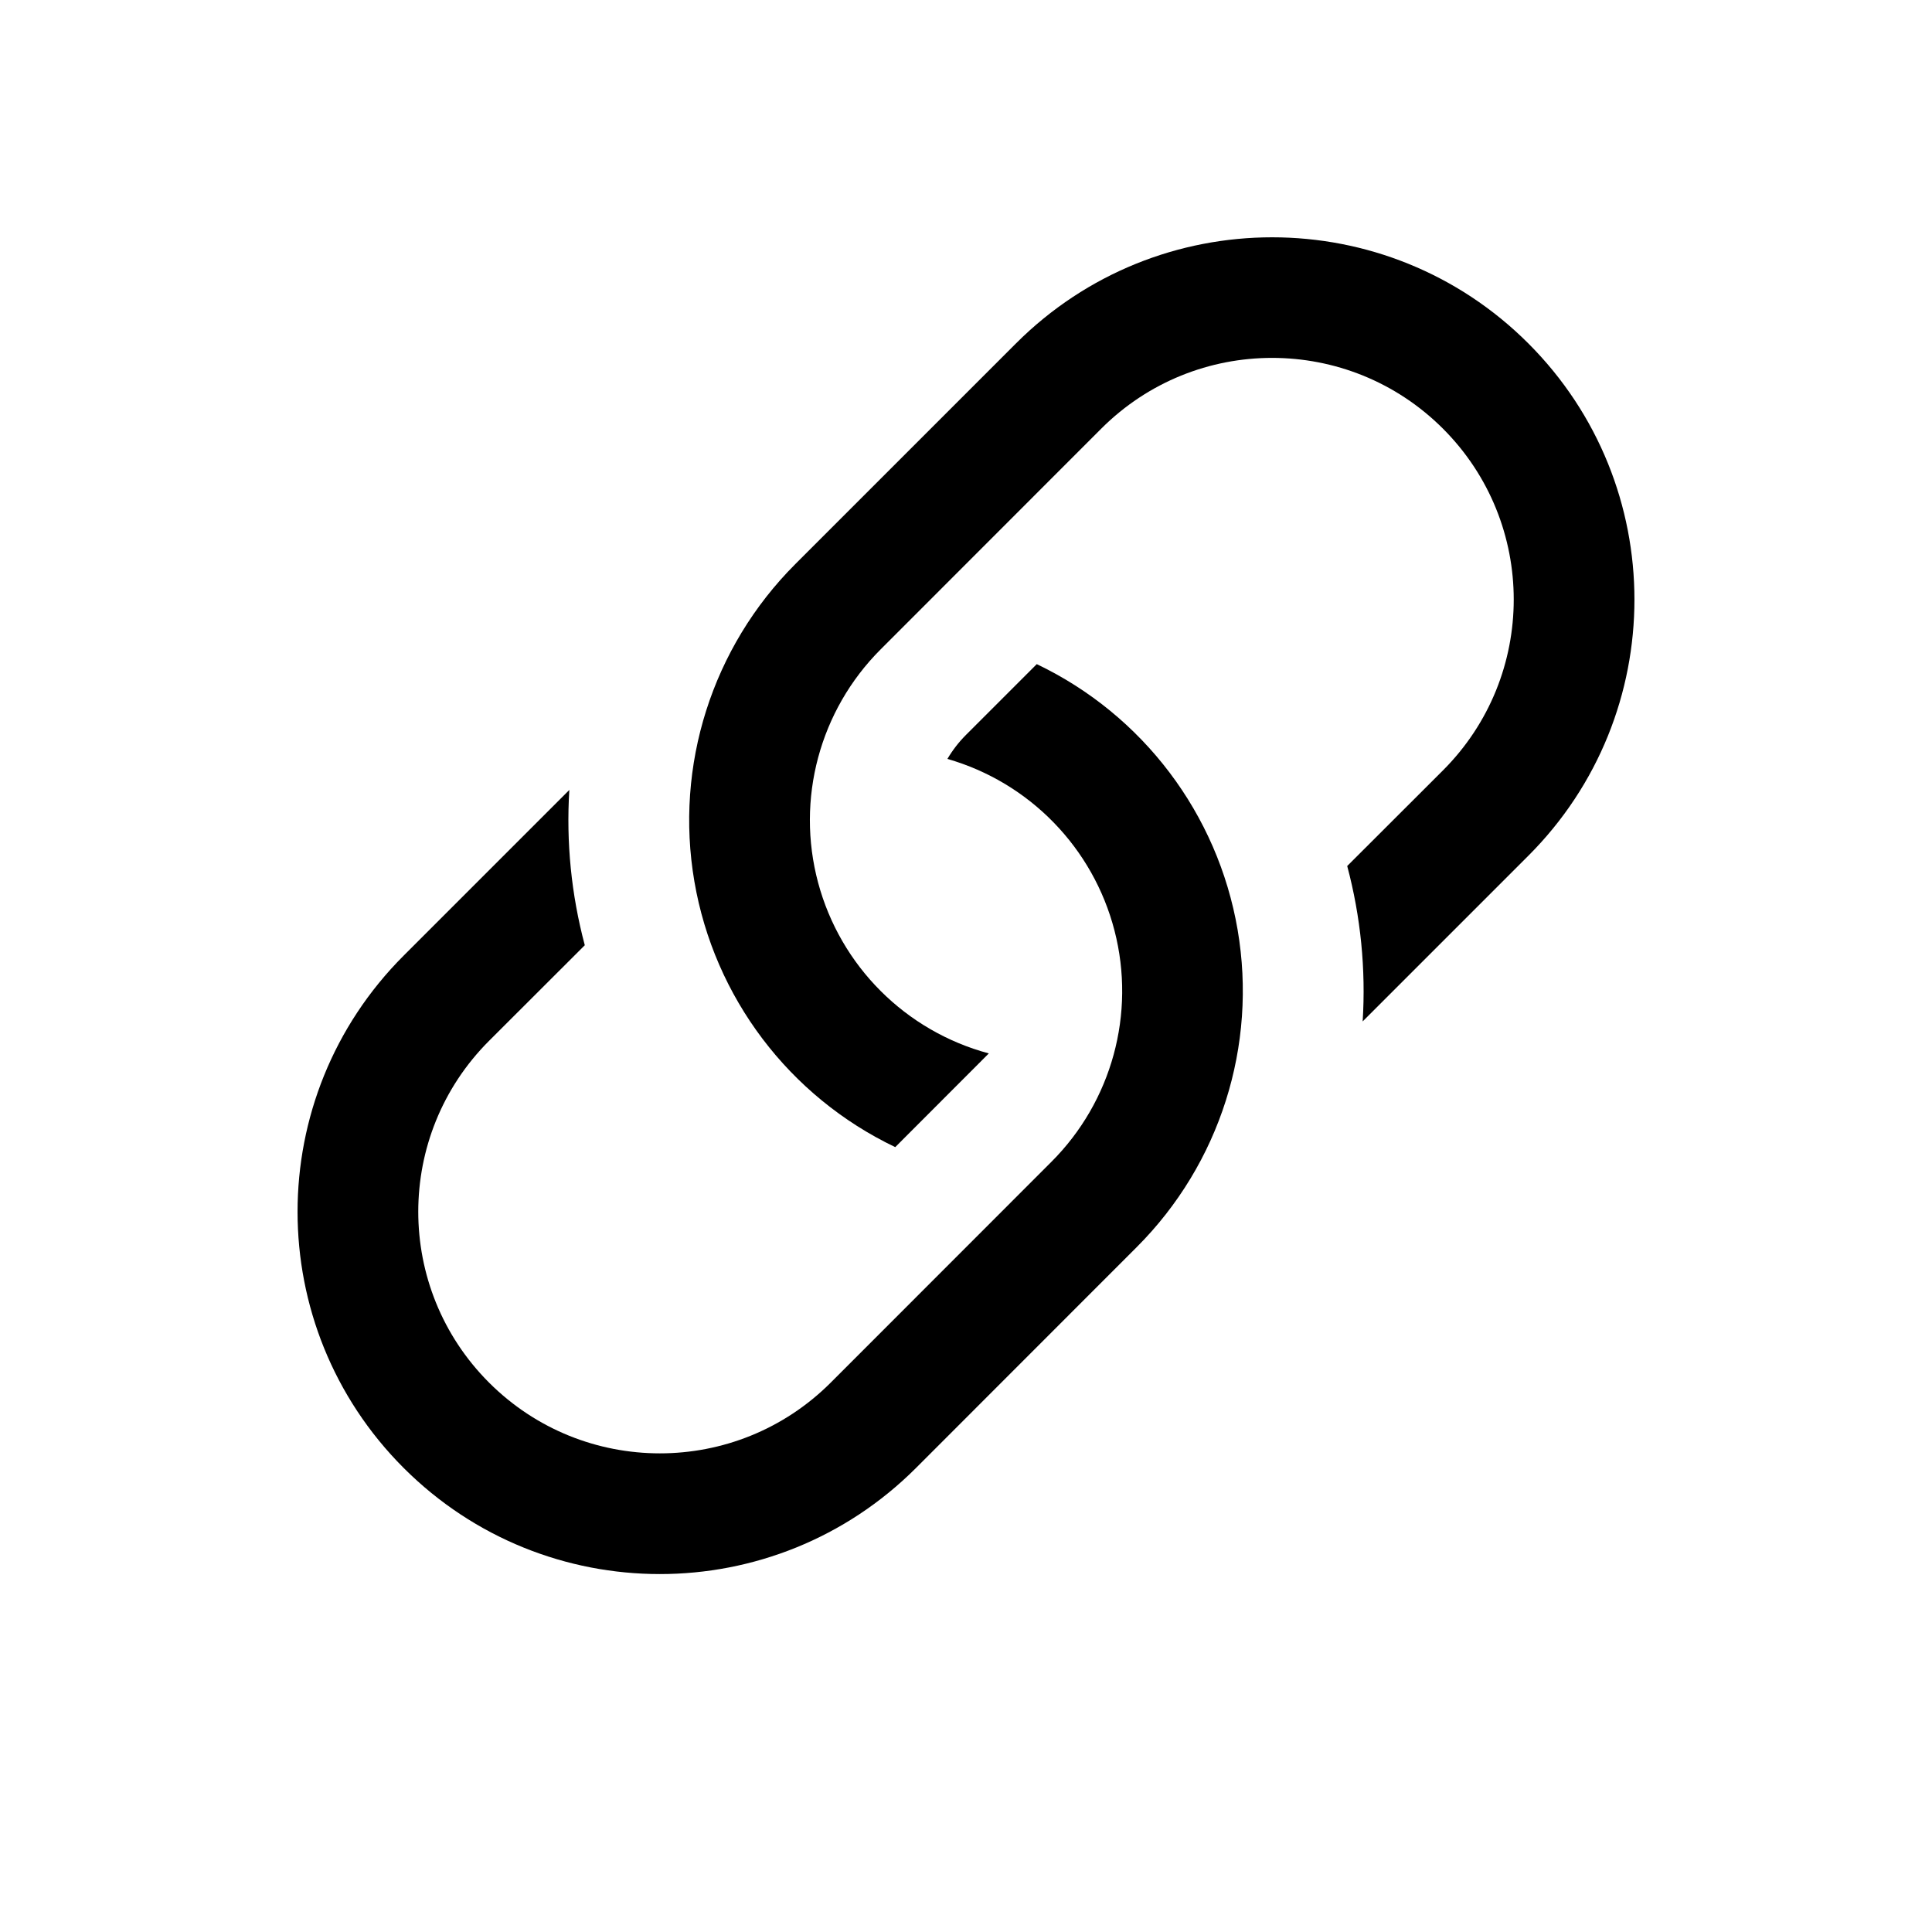
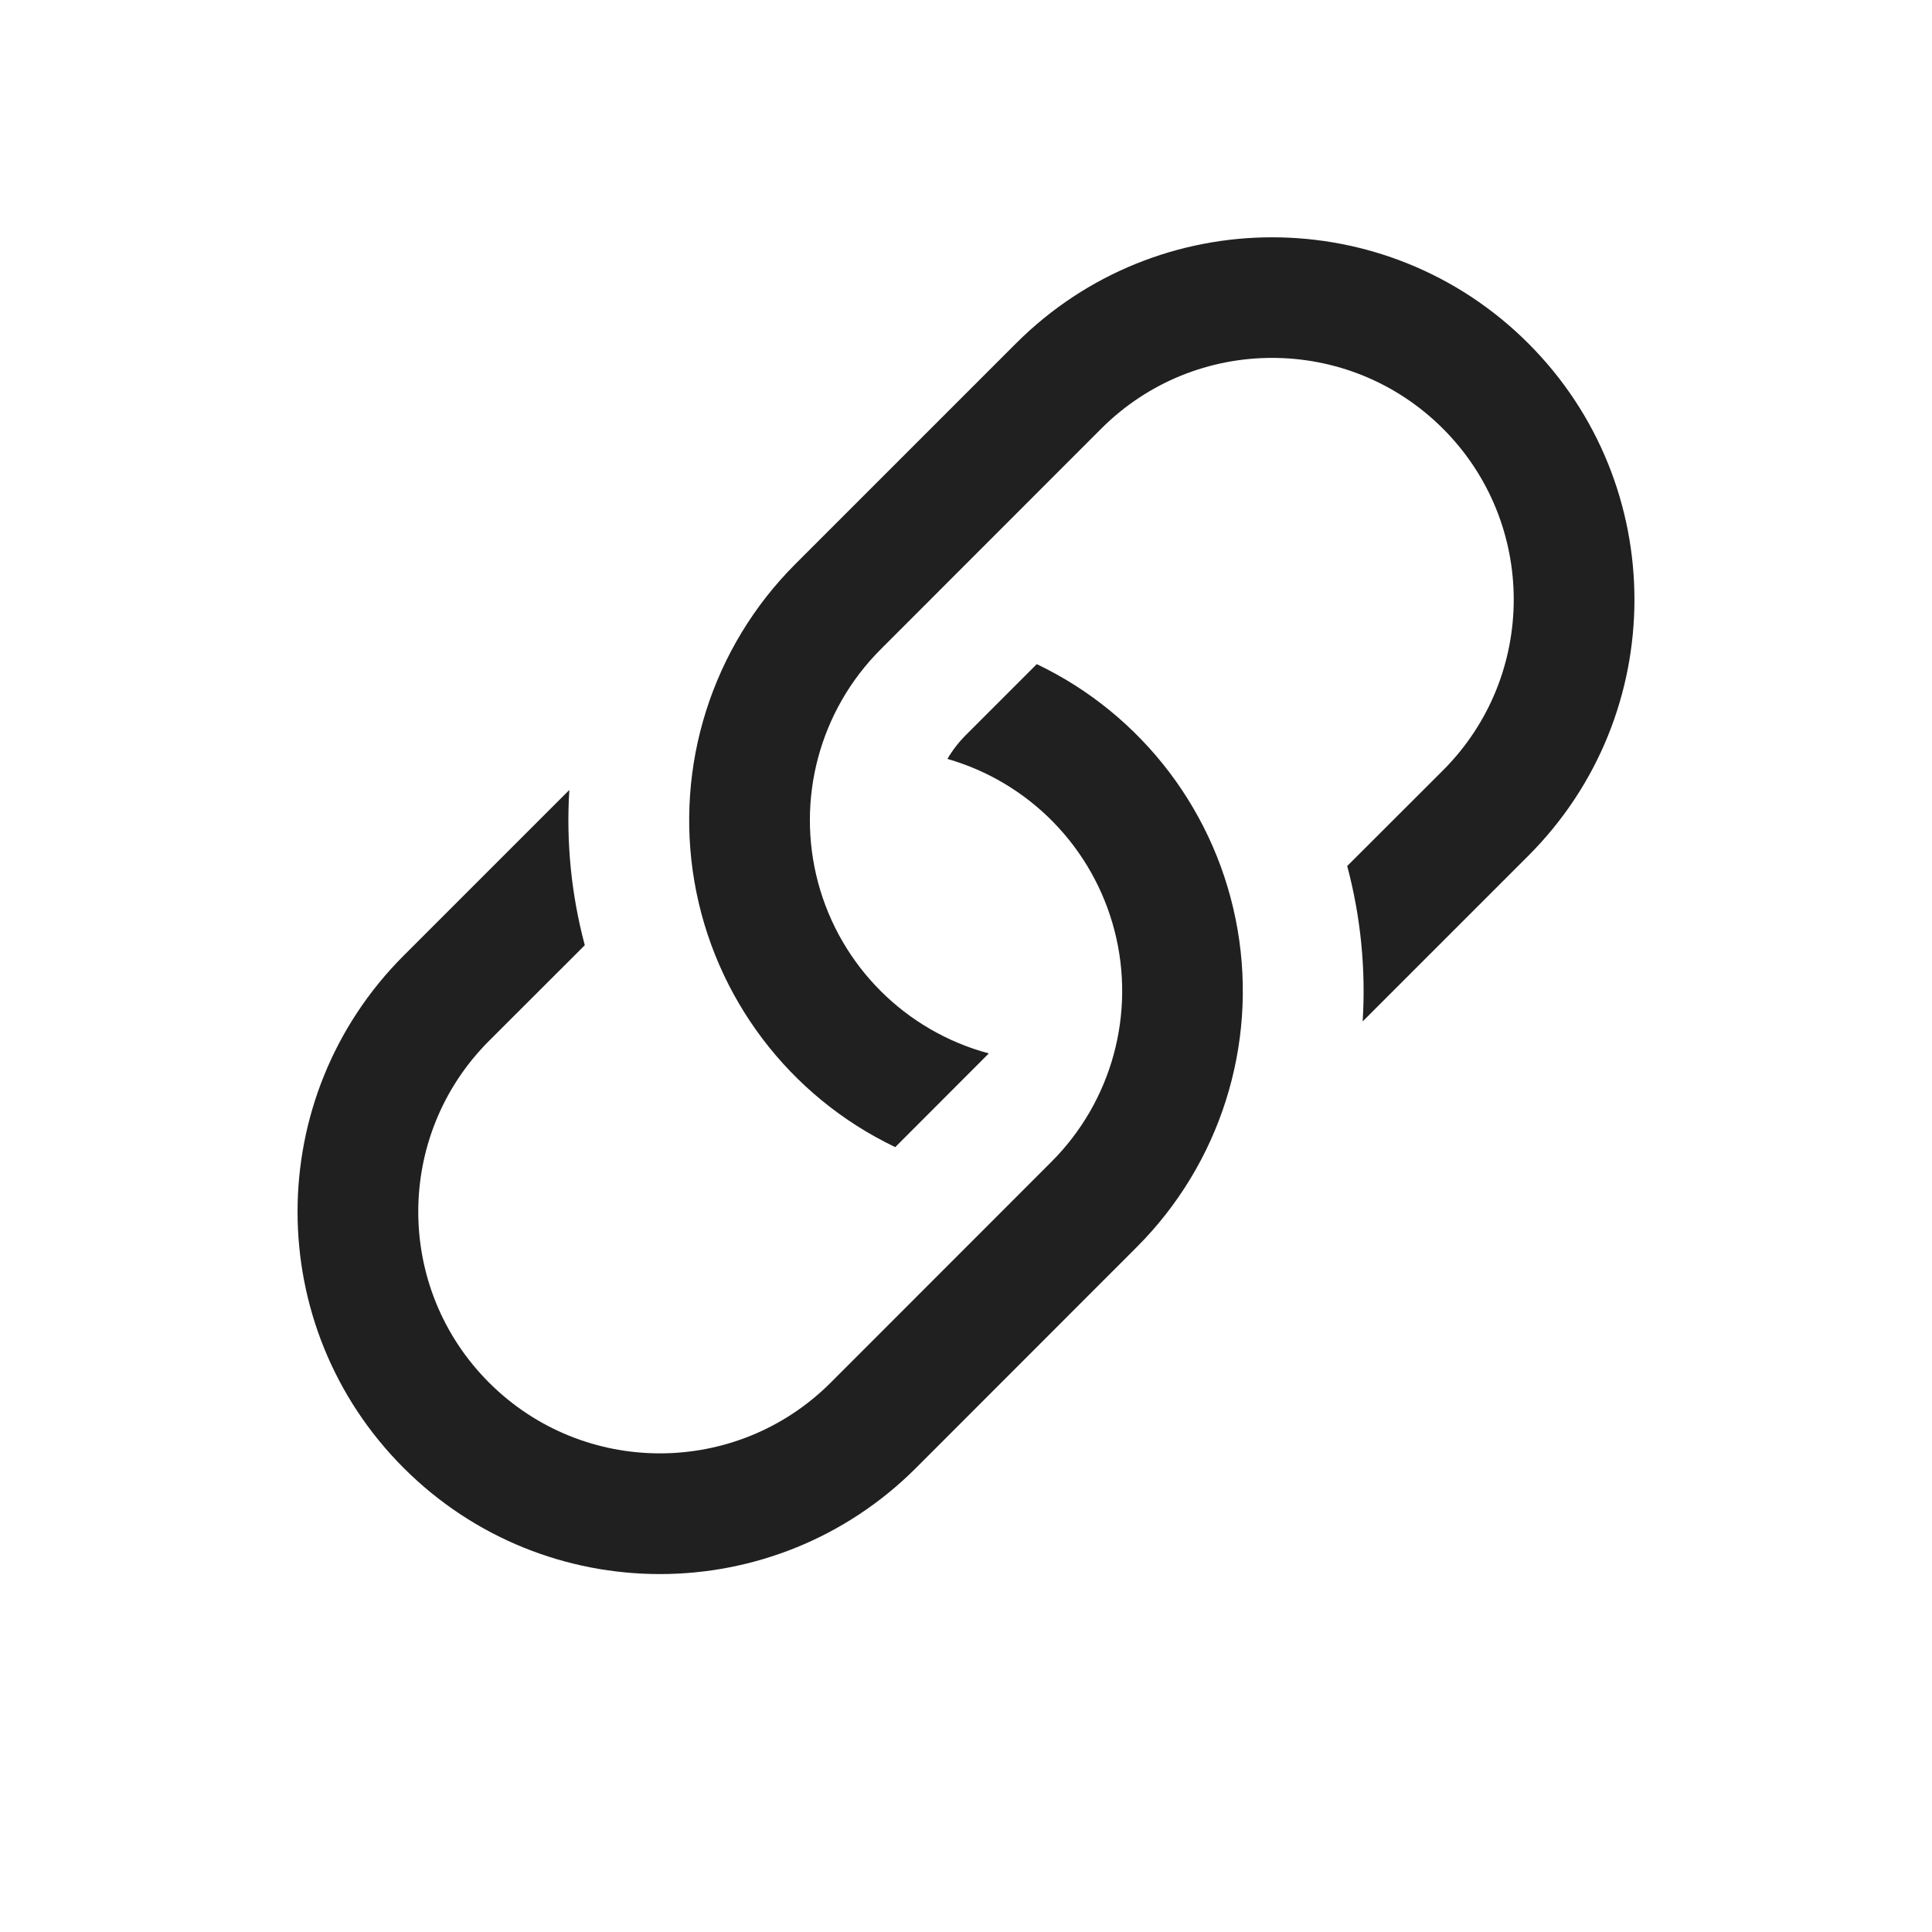
- <svg xmlns="http://www.w3.org/2000/svg" width="16" height="16" fill="currentColor" class="bi bi-link-45deg" viewBox="0 0 16 16">
+ <svg xmlns="http://www.w3.org/2000/svg" width="30" height="30" fill="rgb(32, 32, 32)" class="bi bi-link-45deg" viewBox="0 0 16 16">
  <path d="M4.715 6.542 3.343 7.914a3 3 0 1 0 4.243 4.243l1.828-1.829A3 3 0 0 0 8.586 5.5L8 6.086a1.002 1.002 0 0 0-.154.199 2 2 0 0 1 .861 3.337L6.88 11.45a2 2 0 1 1-2.83-2.83l.793-.792a4.018 4.018 0 0 1-.128-1.287z" />
  <path d="M6.586 4.672A3 3 0 0 0 7.414 9.5l.775-.776a2 2 0 0 1-.896-3.346L9.12 3.55a2 2 0 1 1 2.83 2.83l-.793.792c.112.42.155.855.128 1.287l1.372-1.372a3 3 0 1 0-4.243-4.243L6.586 4.672z" />
</svg>
